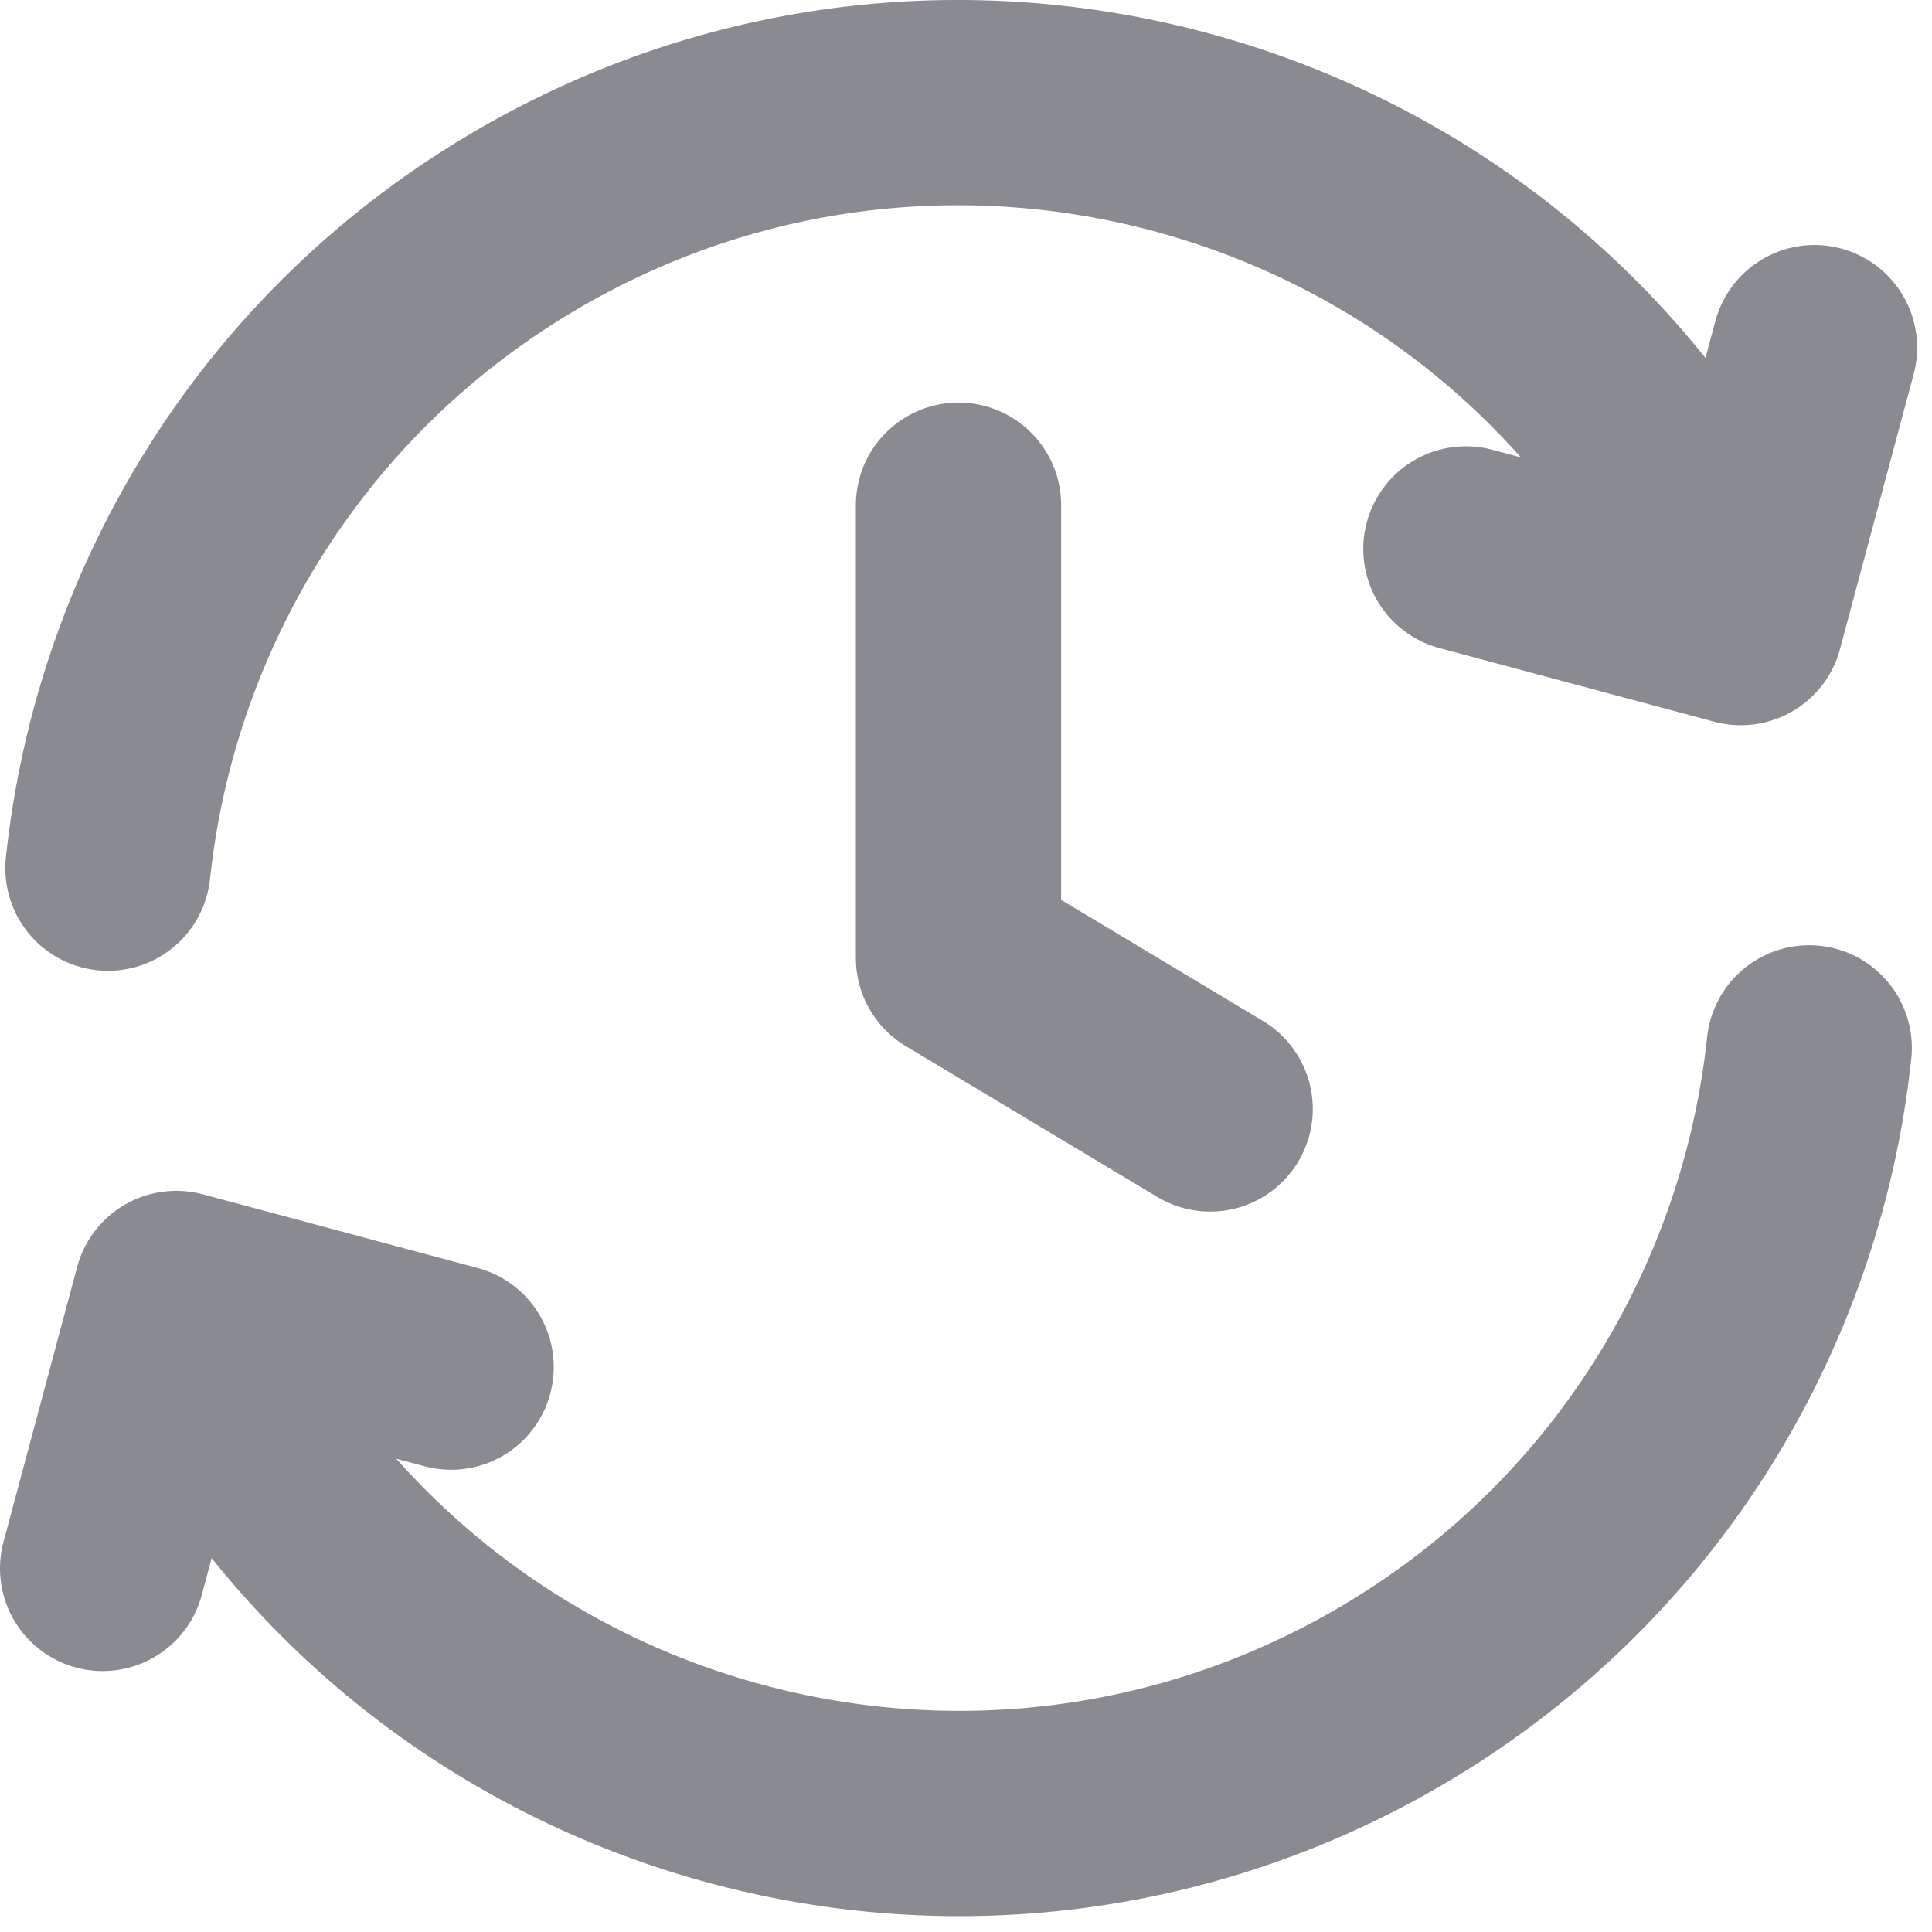
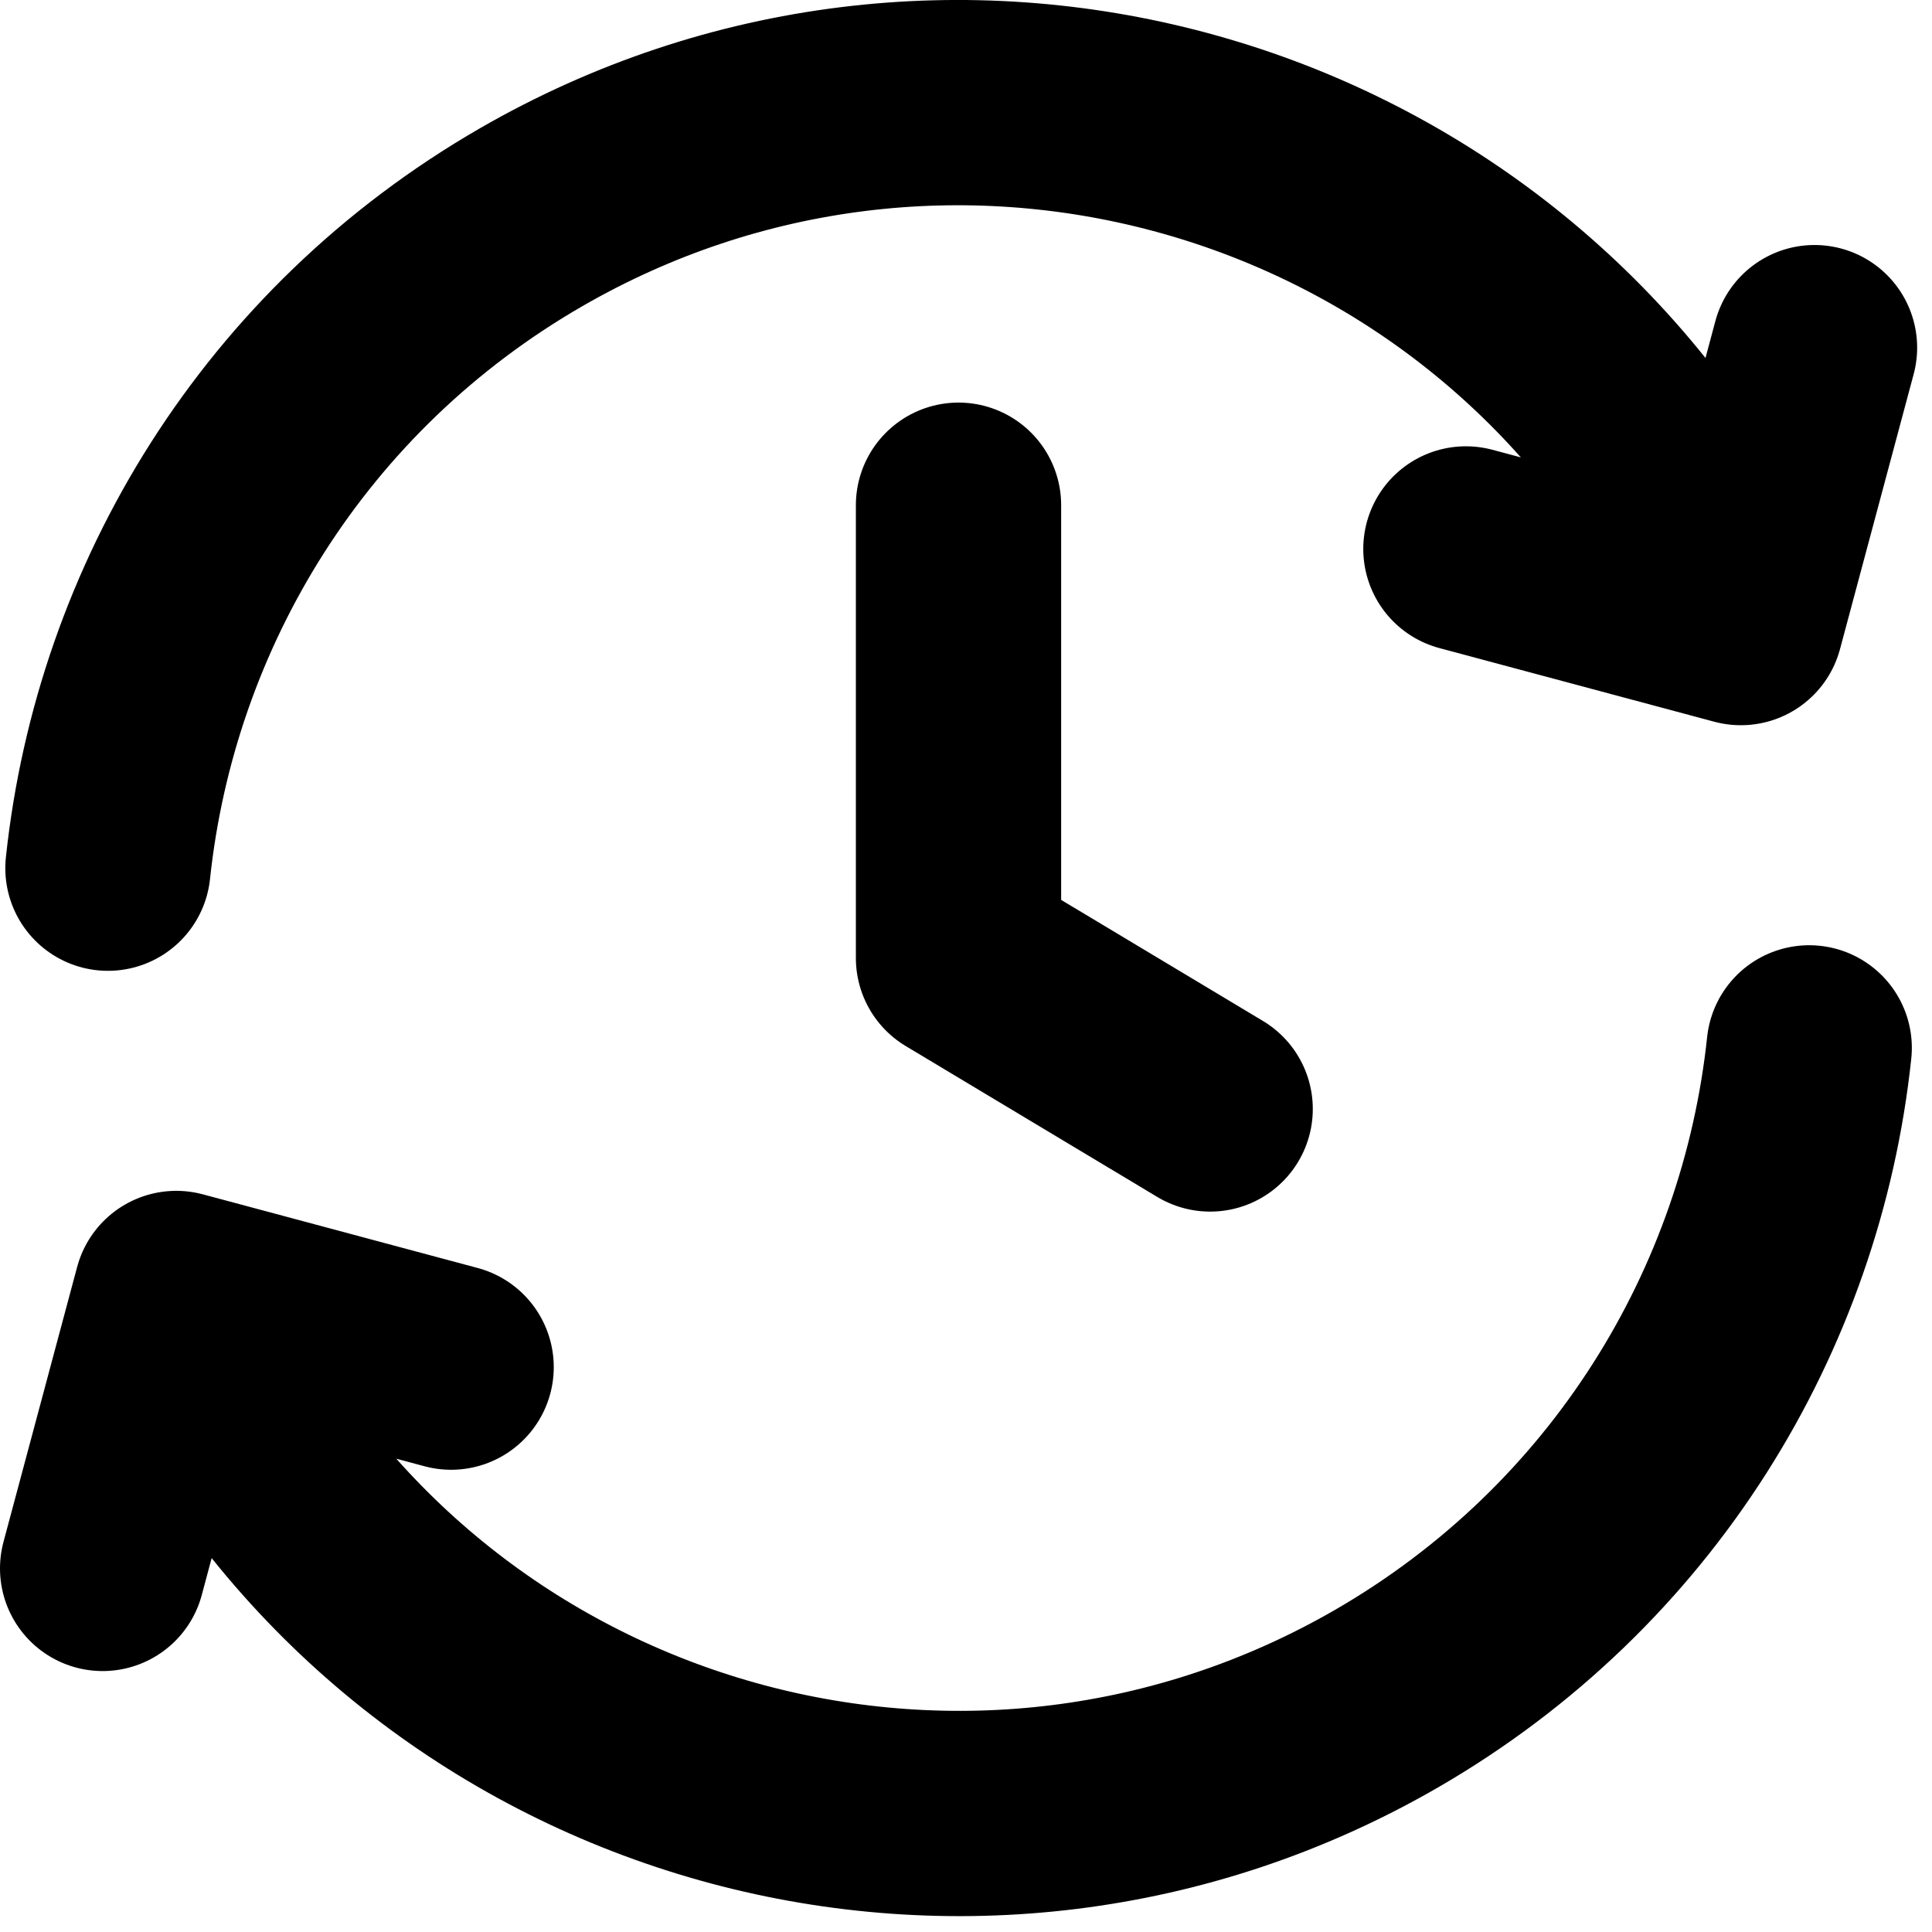
<svg xmlns="http://www.w3.org/2000/svg" width="16" height="16" viewBox="0 0 16 16" fill="none">
-   <path d="M14.983 8.678C14.752 10.853 13.519 12.891 11.48 14.069C8.092 16.024 3.76 14.864 1.804 11.476L1.596 11.115M0.894 7.19C1.125 5.015 2.358 2.977 4.397 1.8C7.785 -0.156 12.117 1.005 14.073 4.392L14.281 4.753M0.85 12.989L1.46 10.712L3.736 11.322M12.14 4.546L14.417 5.156L15.027 2.879M7.938 4.184V7.934L10.022 9.184" stroke="#8A8A91" stroke-width="1.7" stroke-linecap="round" stroke-linejoin="round" />
+   <path d="M14.983 8.678C14.752 10.853 13.519 12.891 11.48 14.069C8.092 16.024 3.76 14.864 1.804 11.476L1.596 11.115M0.894 7.19C1.125 5.015 2.358 2.977 4.397 1.8C7.785 -0.156 12.117 1.005 14.073 4.392L14.281 4.753M0.85 12.989L1.46 10.712L3.736 11.322M12.14 4.546L14.417 5.156L15.027 2.879M7.938 4.184V7.934L10.022 9.184" stroke="currentColor" stroke-width="1.7" stroke-linecap="round" stroke-linejoin="round" />
</svg>
